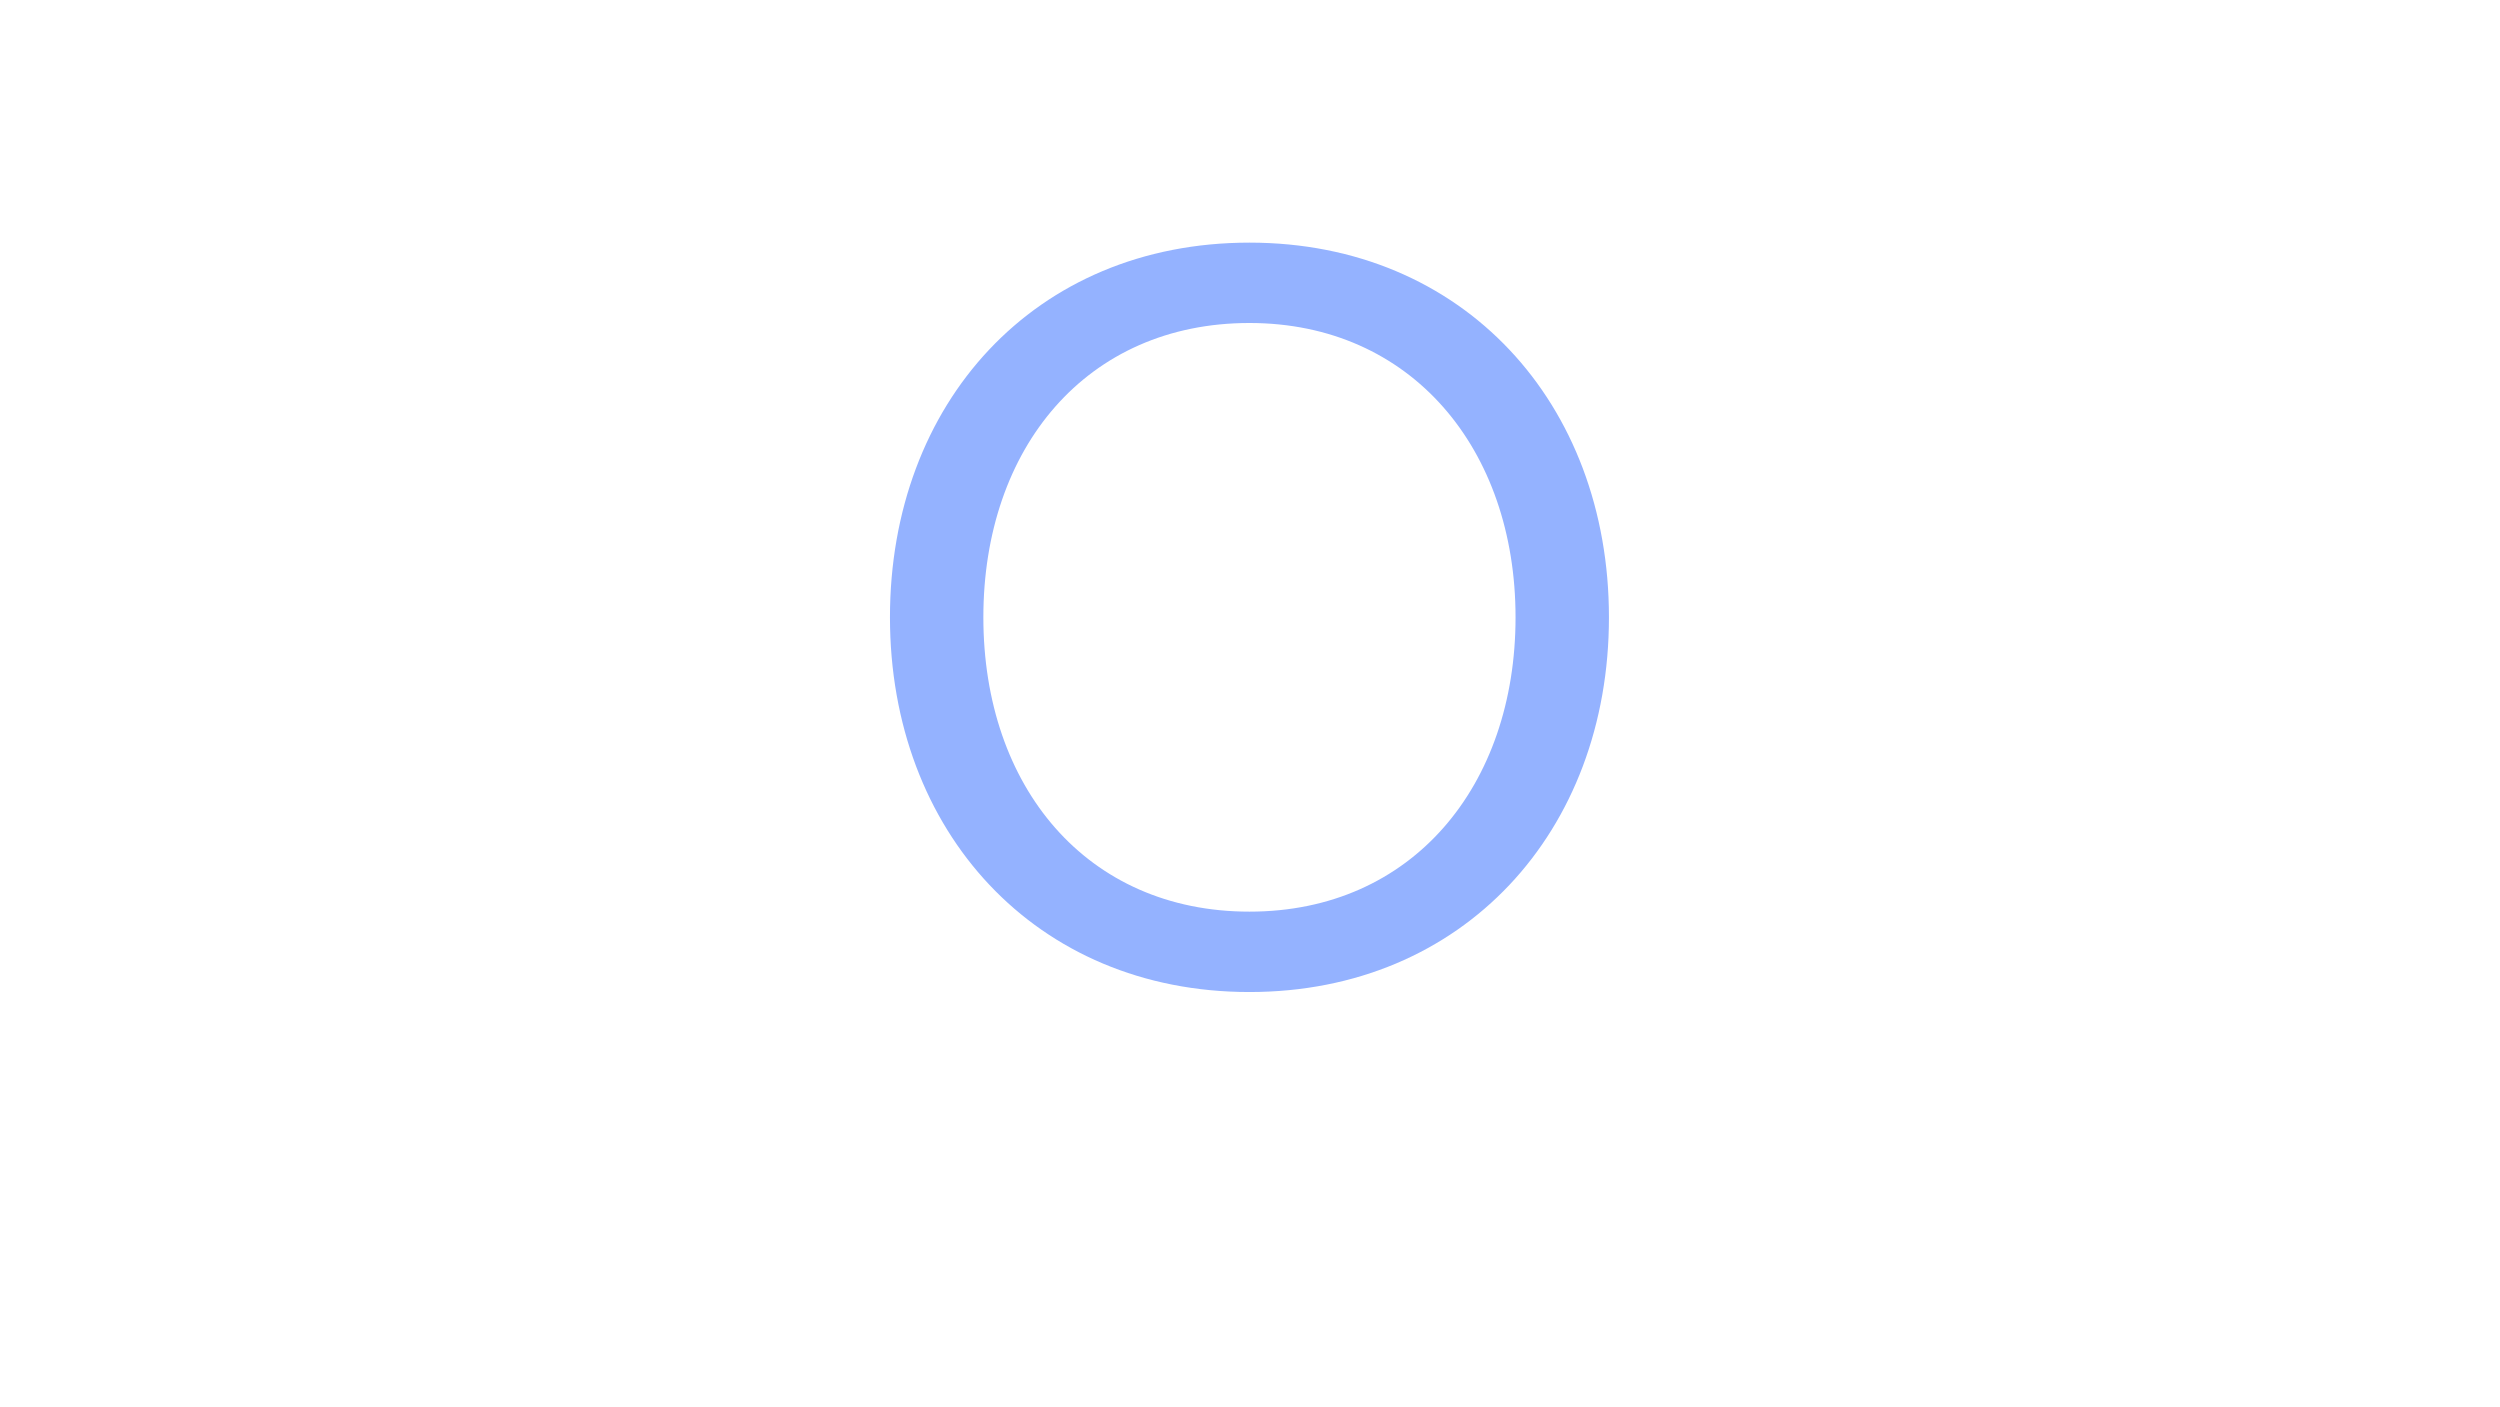
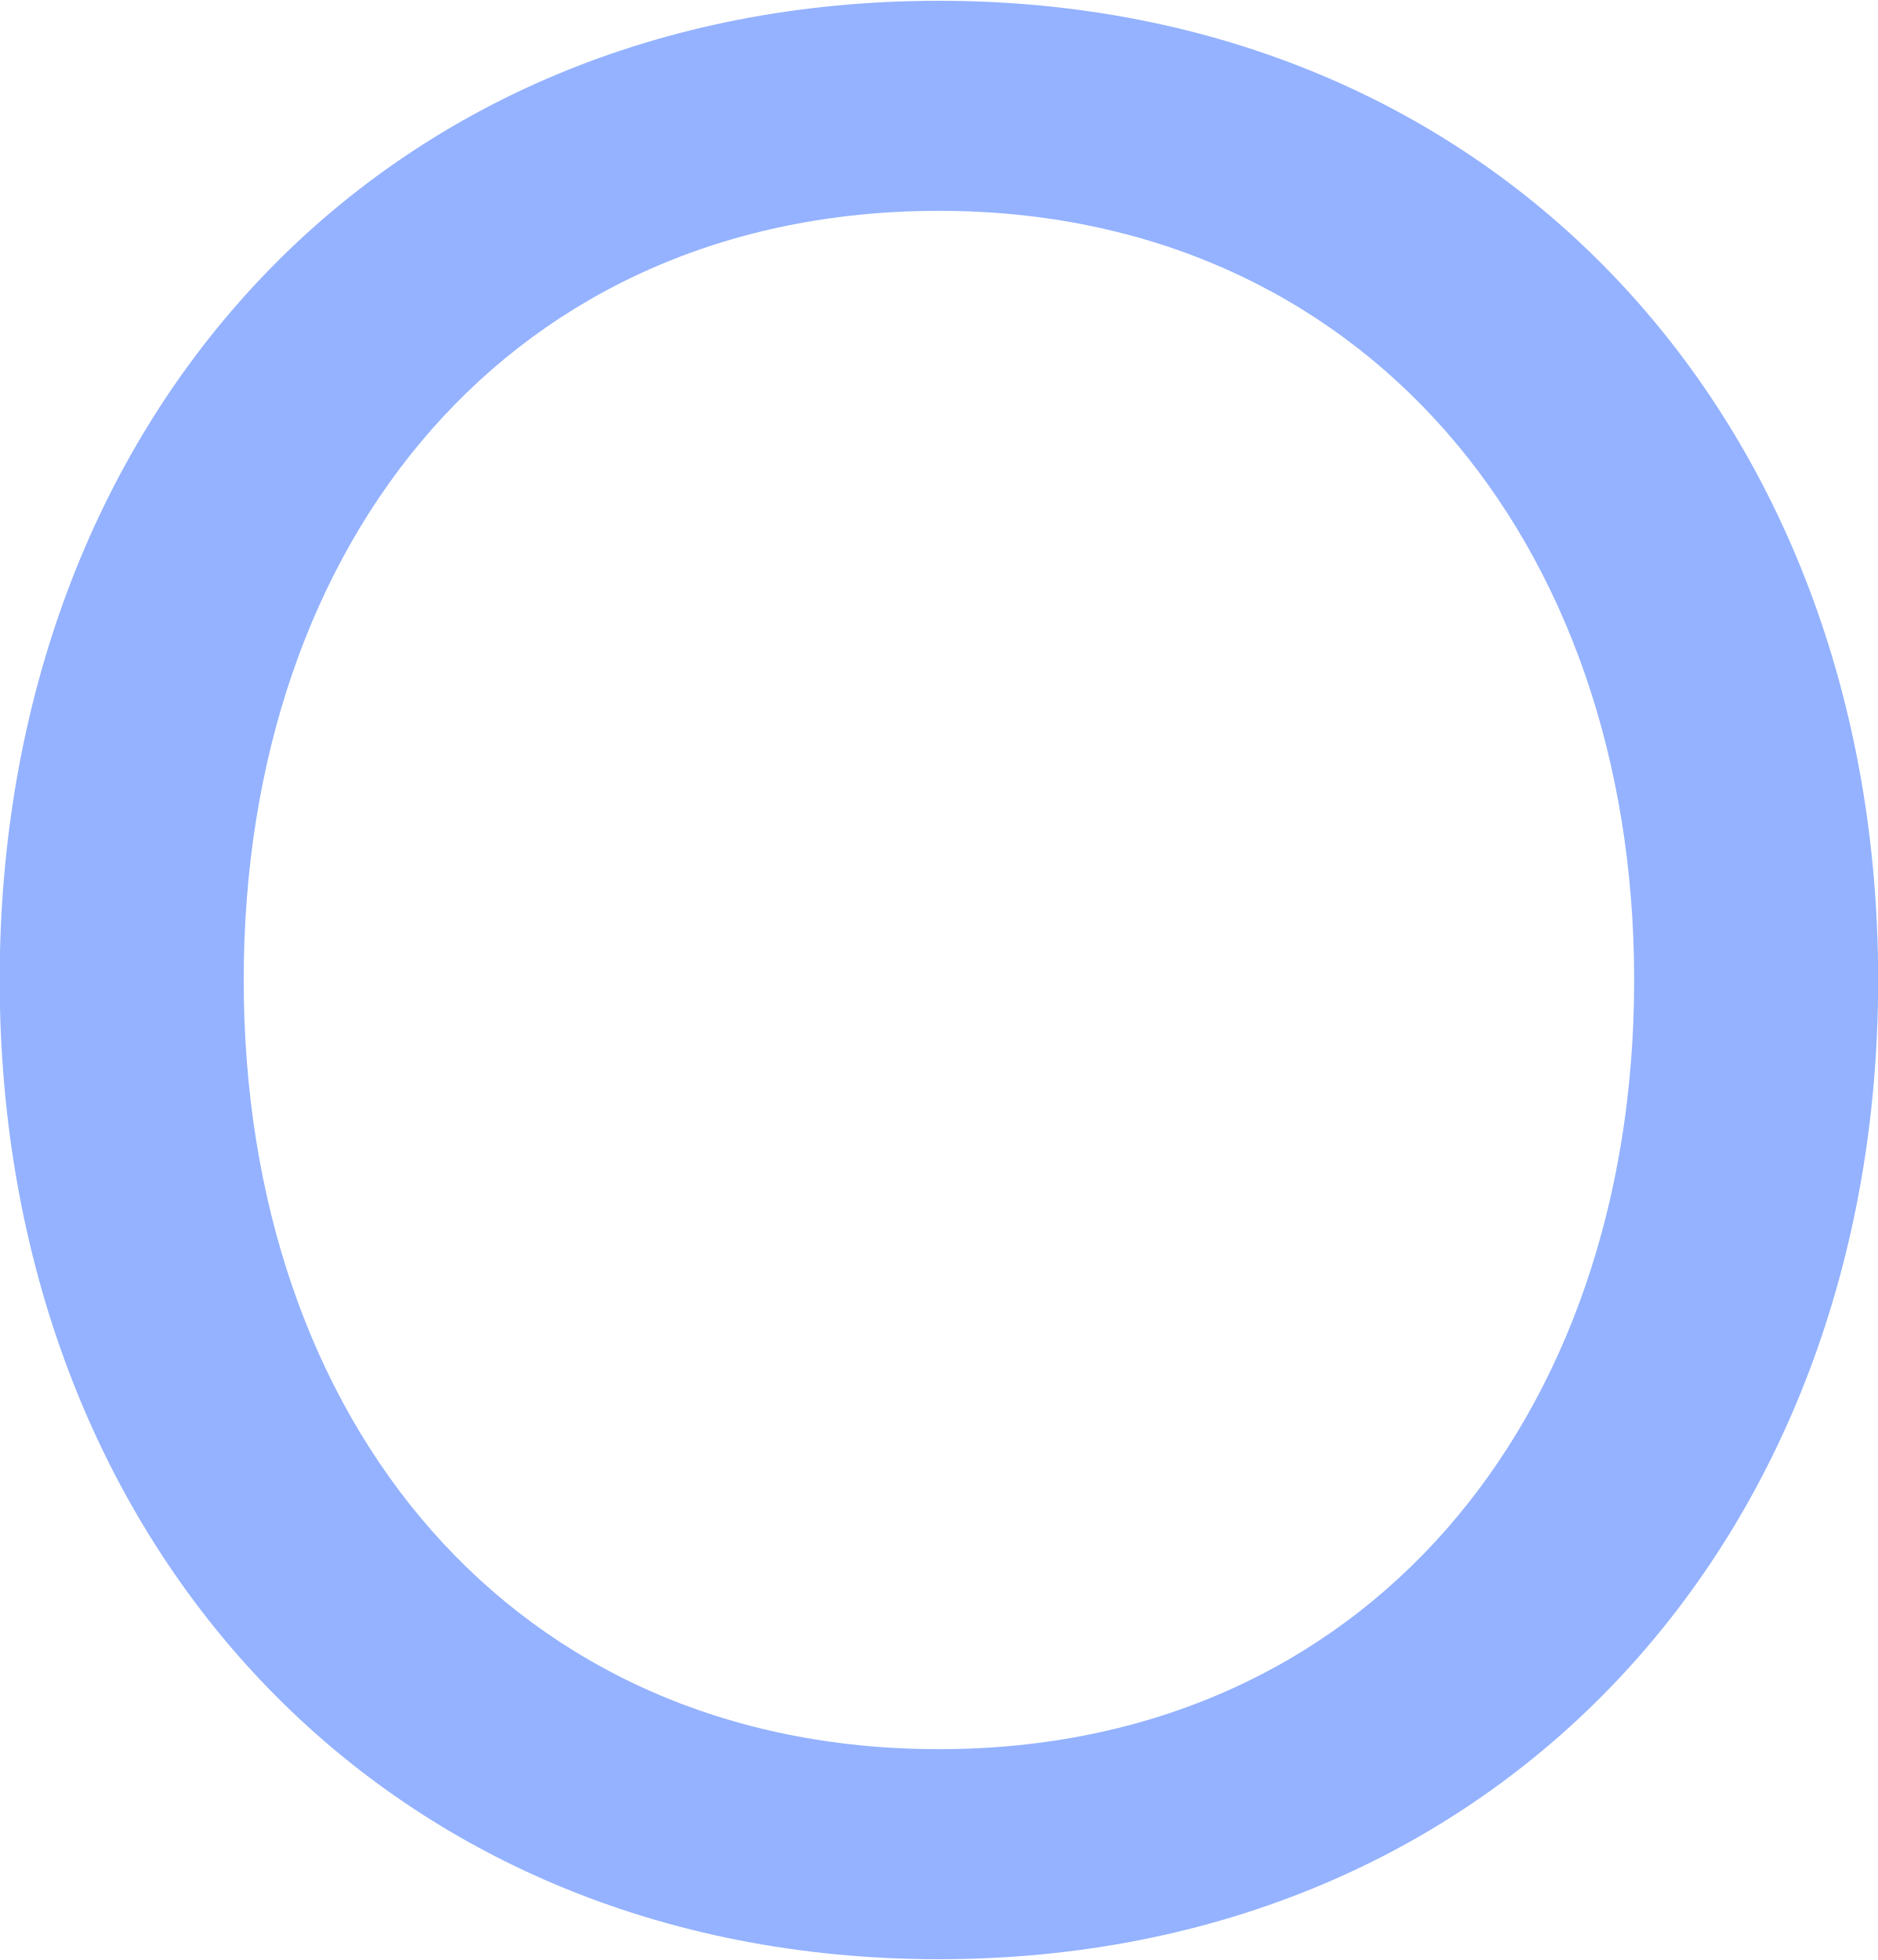
- <svg xmlns="http://www.w3.org/2000/svg" id="Layer_1" data-name="Layer 1" viewBox="0 0 1920 1080">
+ <svg xmlns="http://www.w3.org/2000/svg" id="Layer_1" data-name="Layer 1" viewBox="0 0 552 576">
  <defs>
    <style>
      .cls-1 {
        fill: #94b2ff;
        stroke-width: 0px;
      }
    </style>
  </defs>
-   <path class="cls-1" d="M959.58,186.34c164.32,0,276.09,123.45,276.09,287.77s-111.77,287.77-276.09,287.77-276.09-123.45-276.09-287.77,110.94-287.77,276.09-287.77ZM959.58,248.06c-125.12,0-204.36,95.92-204.36,226.04s79.24,226.04,204.36,226.04,204.36-96.76,204.36-226.04-80.07-226.04-204.36-226.04Z" />
+   <path class="cls-1" d="M276,.23c164.32,0,276.09,123.45,276.09,287.77s-111.77,287.77-276.09,287.77S-.09,452.32-.09,288,110.85.23,276,.23ZM276,61.96c-125.12,0-204.36,95.92-204.36,226.04s79.24,226.04,204.36,226.04,204.36-96.76,204.36-226.04S400.28,61.96,276,61.96Z" />
</svg>
